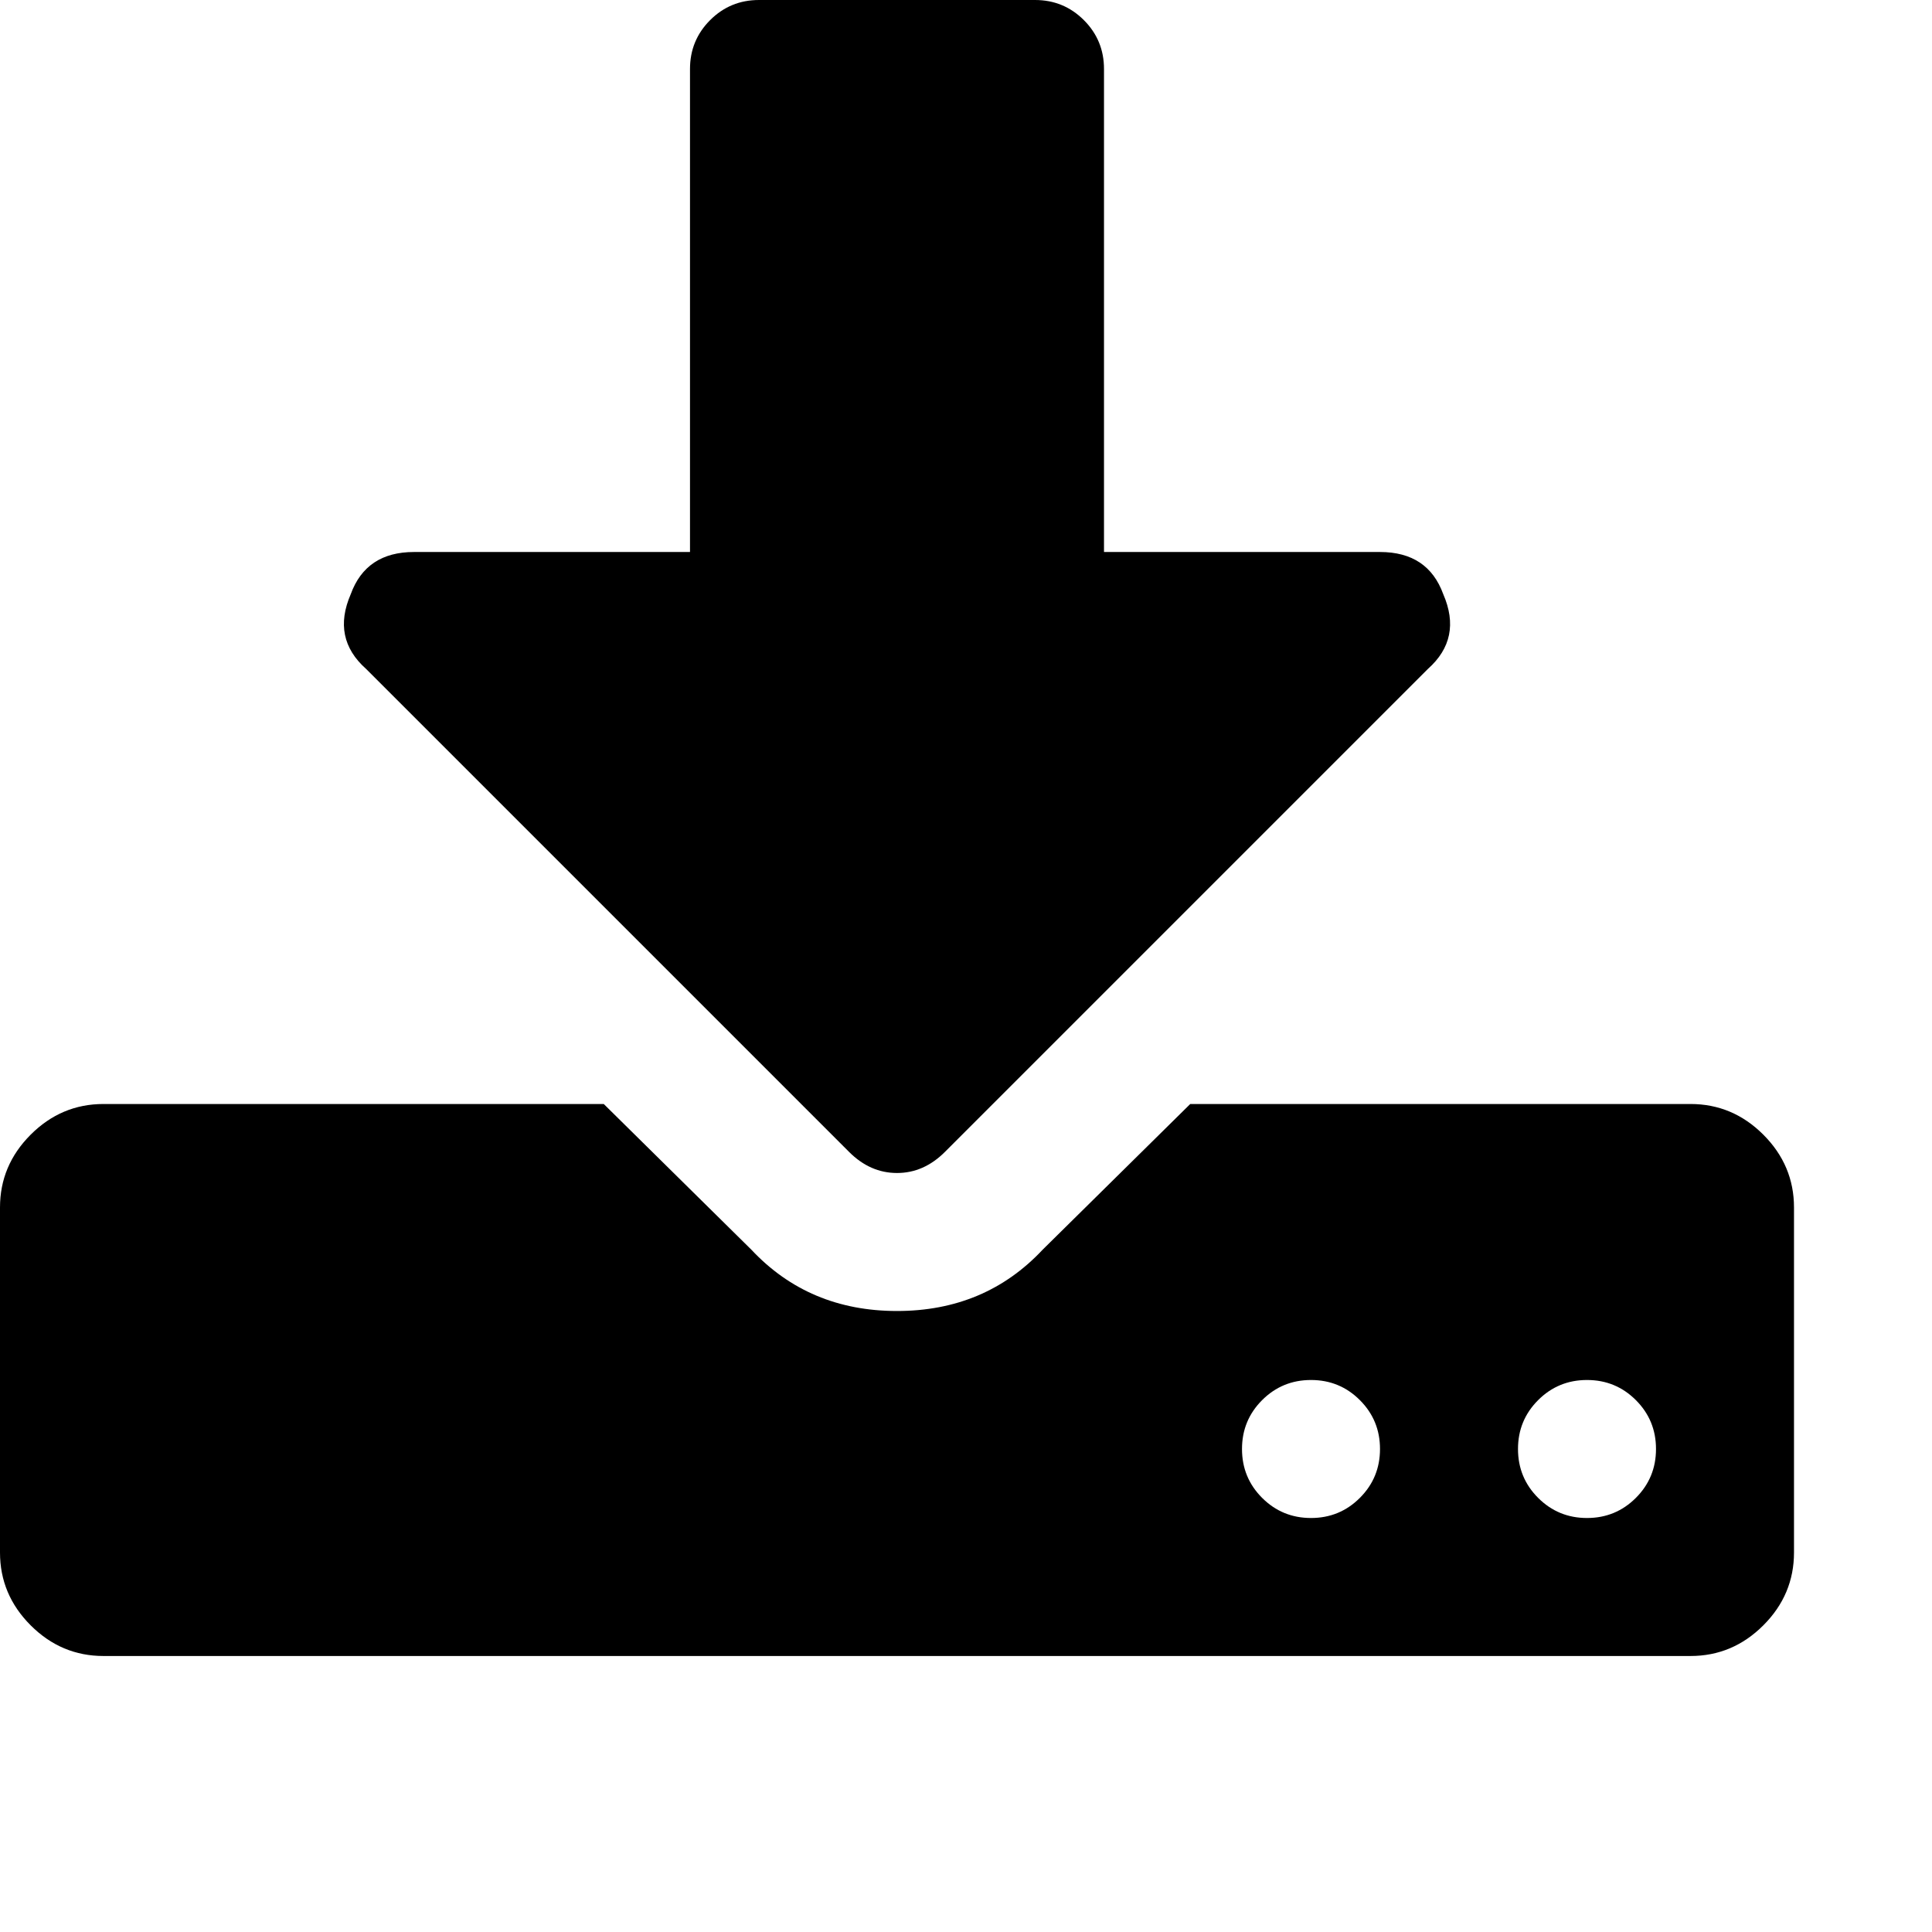
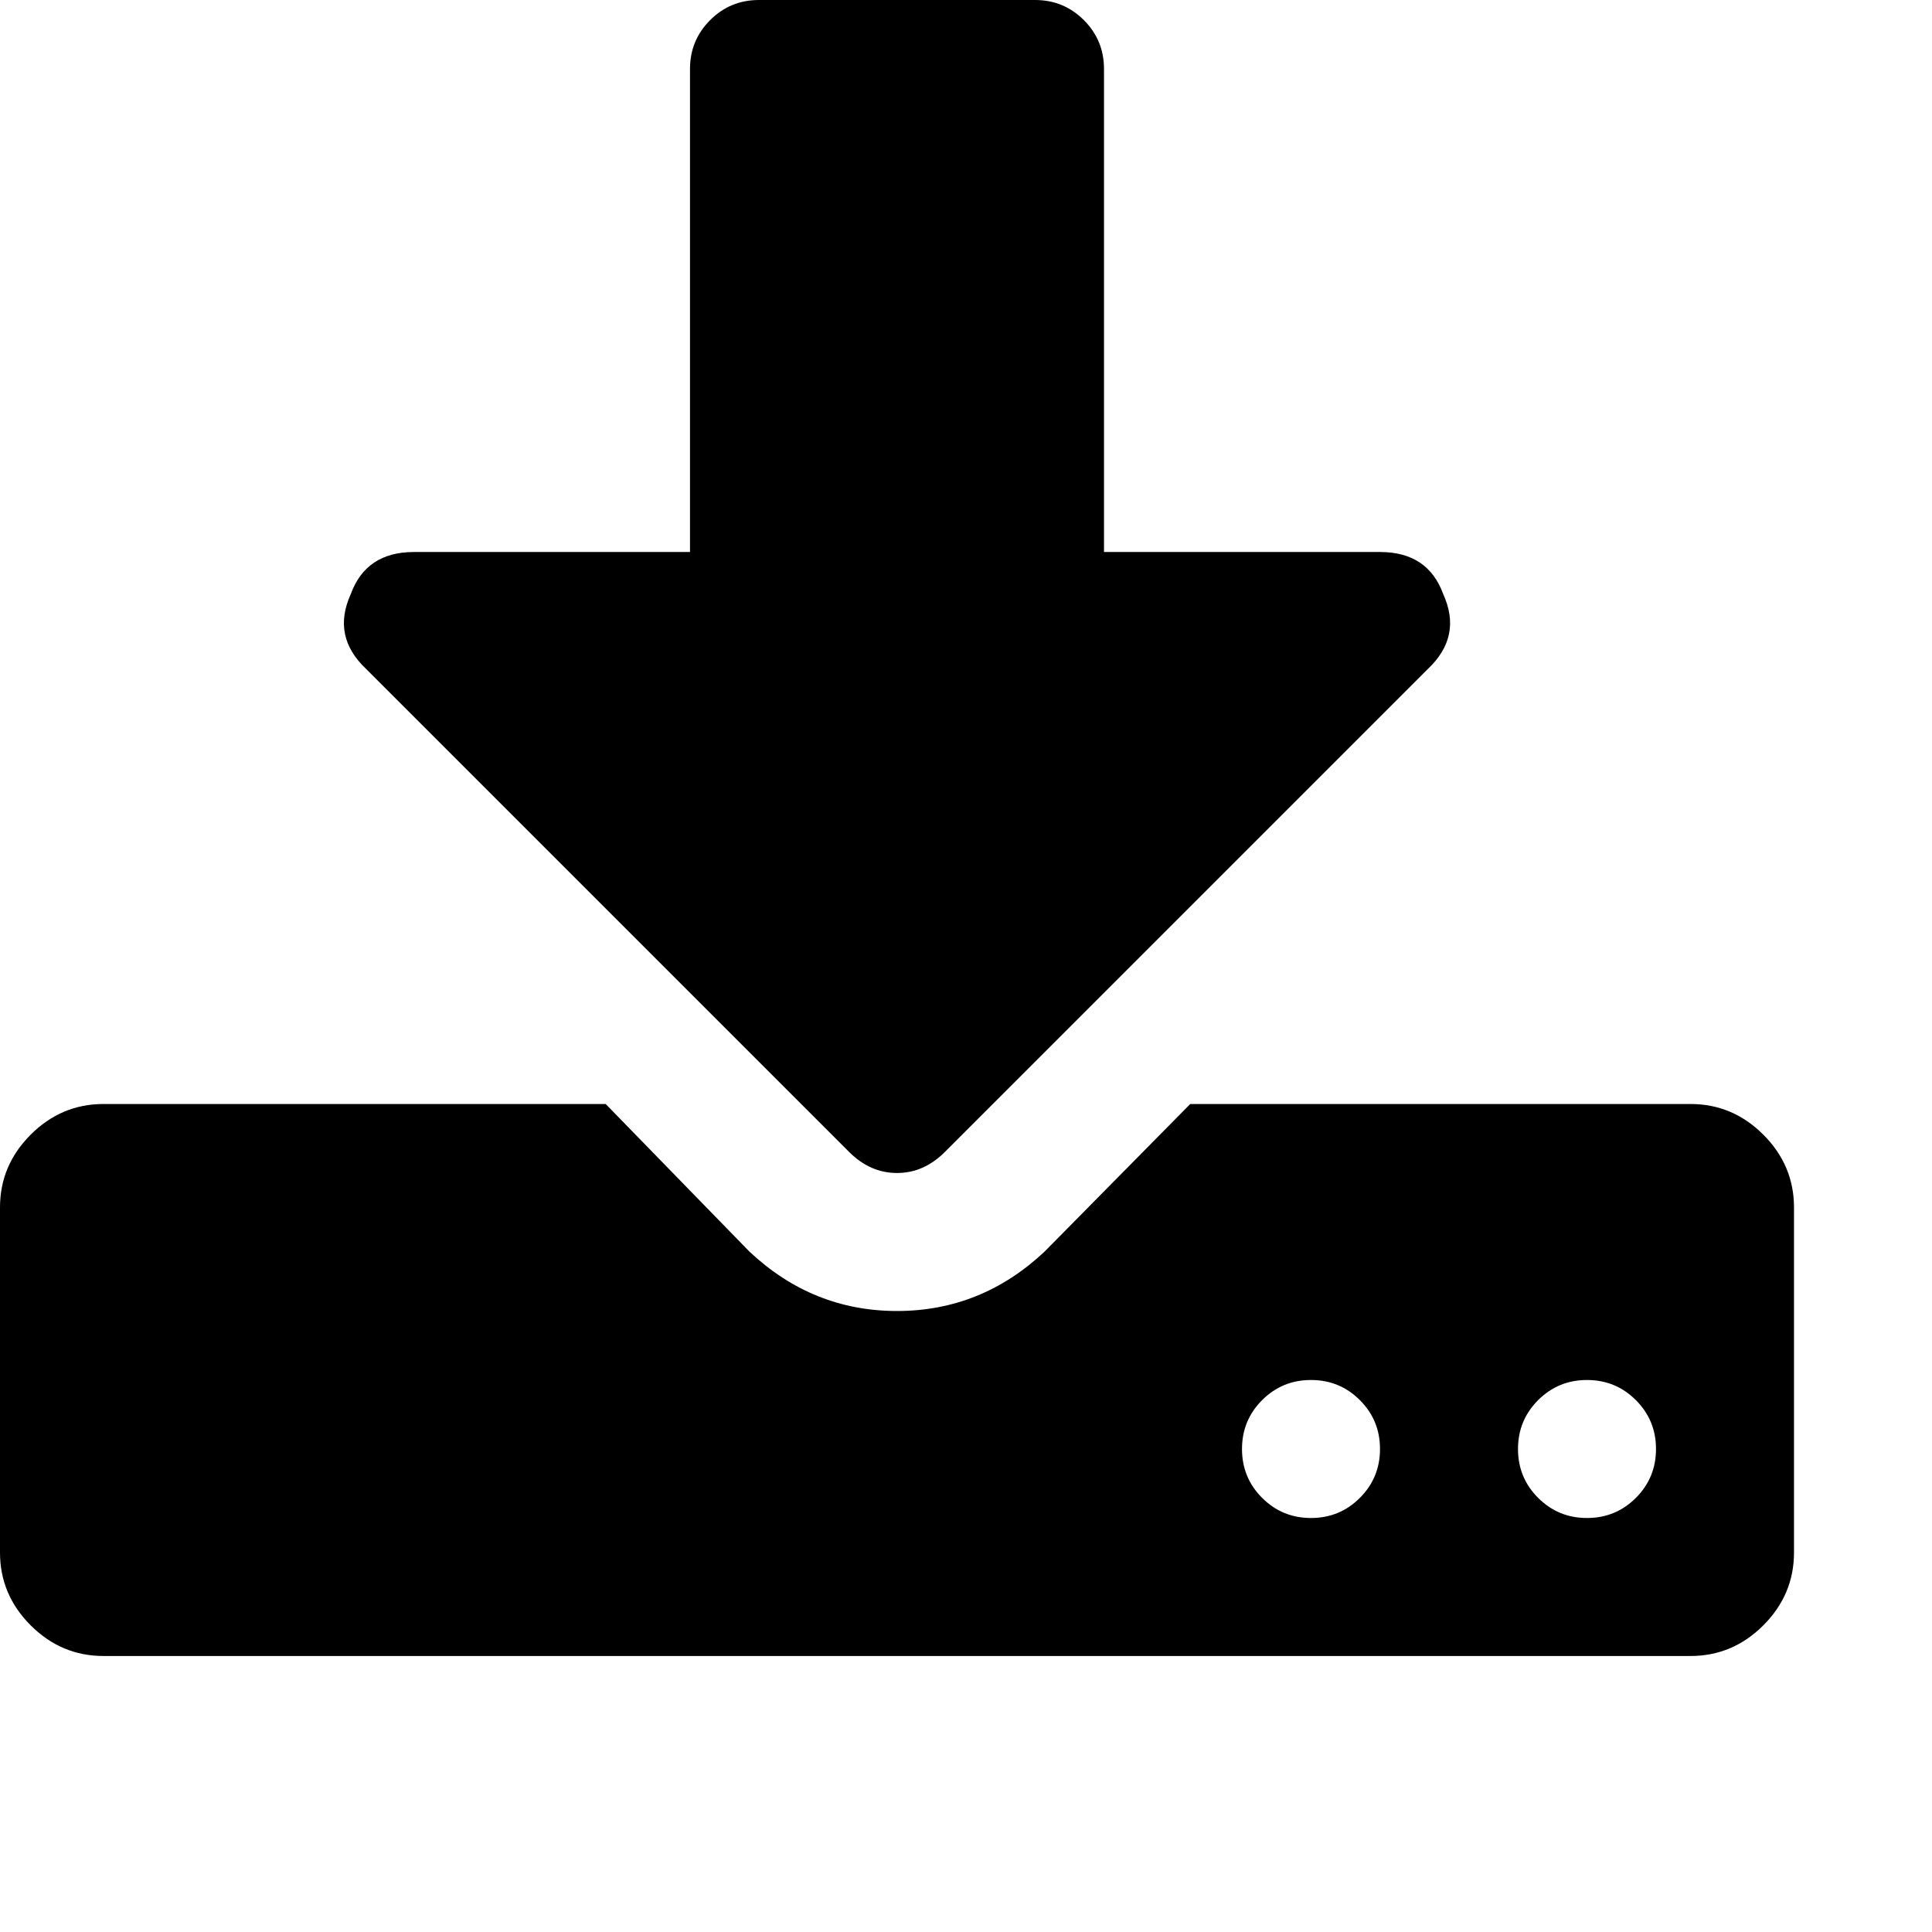
<svg xmlns="http://www.w3.org/2000/svg" viewBox="0 0 1008 1008">
-   <path fill="currentColor" d="M720 756q0-15-10.5-25.5T684 720t-25.5 10.5T648 756t10.5 25.5T684 792t25.5-10.5T720 756zm144 0q0-15-10.5-25.5T828 720t-25.5 10.5T792 756t10.5 25.5T828 792t25.5-10.5T864 756zm72-126v180q0 22-16 38t-38 16H54q-22 0-38-16T0 810V630q0-22 16-38t38-16h261l77 76q30 32 76 32t76-32l77-76h261q22 0 38 16t16 38zM753 310q10 23-8 39L493 601q-11 11-25 11t-25-11L191 349q-18-16-8-39 8-22 33-22h144V36q0-15 10.5-25.5T396 0h144q15 0 25.5 10.5T576 36v252h144q25 0 33 22z" />
+   <path fill="currentColor" d="M753 310q10 22-8 39L493 601q-11 11-25 11t-25-11L191 349q-18-17-8-39 8-22 33-22h144V36q0-15 10.5-25.5T396 0h144q15 0 25.5 10.5T576 36v252h144q25 0 33 22zm183 320v180q0 22-16 38t-38 16H54q-22 0-38-16T0 810V630q0-22 16-38t38-16h262l75 77q33 31 77 31t77-31l76-77h261q22 0 38 16t16 38zm-72 126q0-15-10.5-25.5T828 720t-25.5 10.5T792 756t10.5 25.5T828 792t25.5-10.5T864 756zm-144 0q0-15-10.5-25.5T684 720t-25.5 10.5T648 756t10.5 25.5T684 792t25.5-10.5T720 756z" />
</svg>
